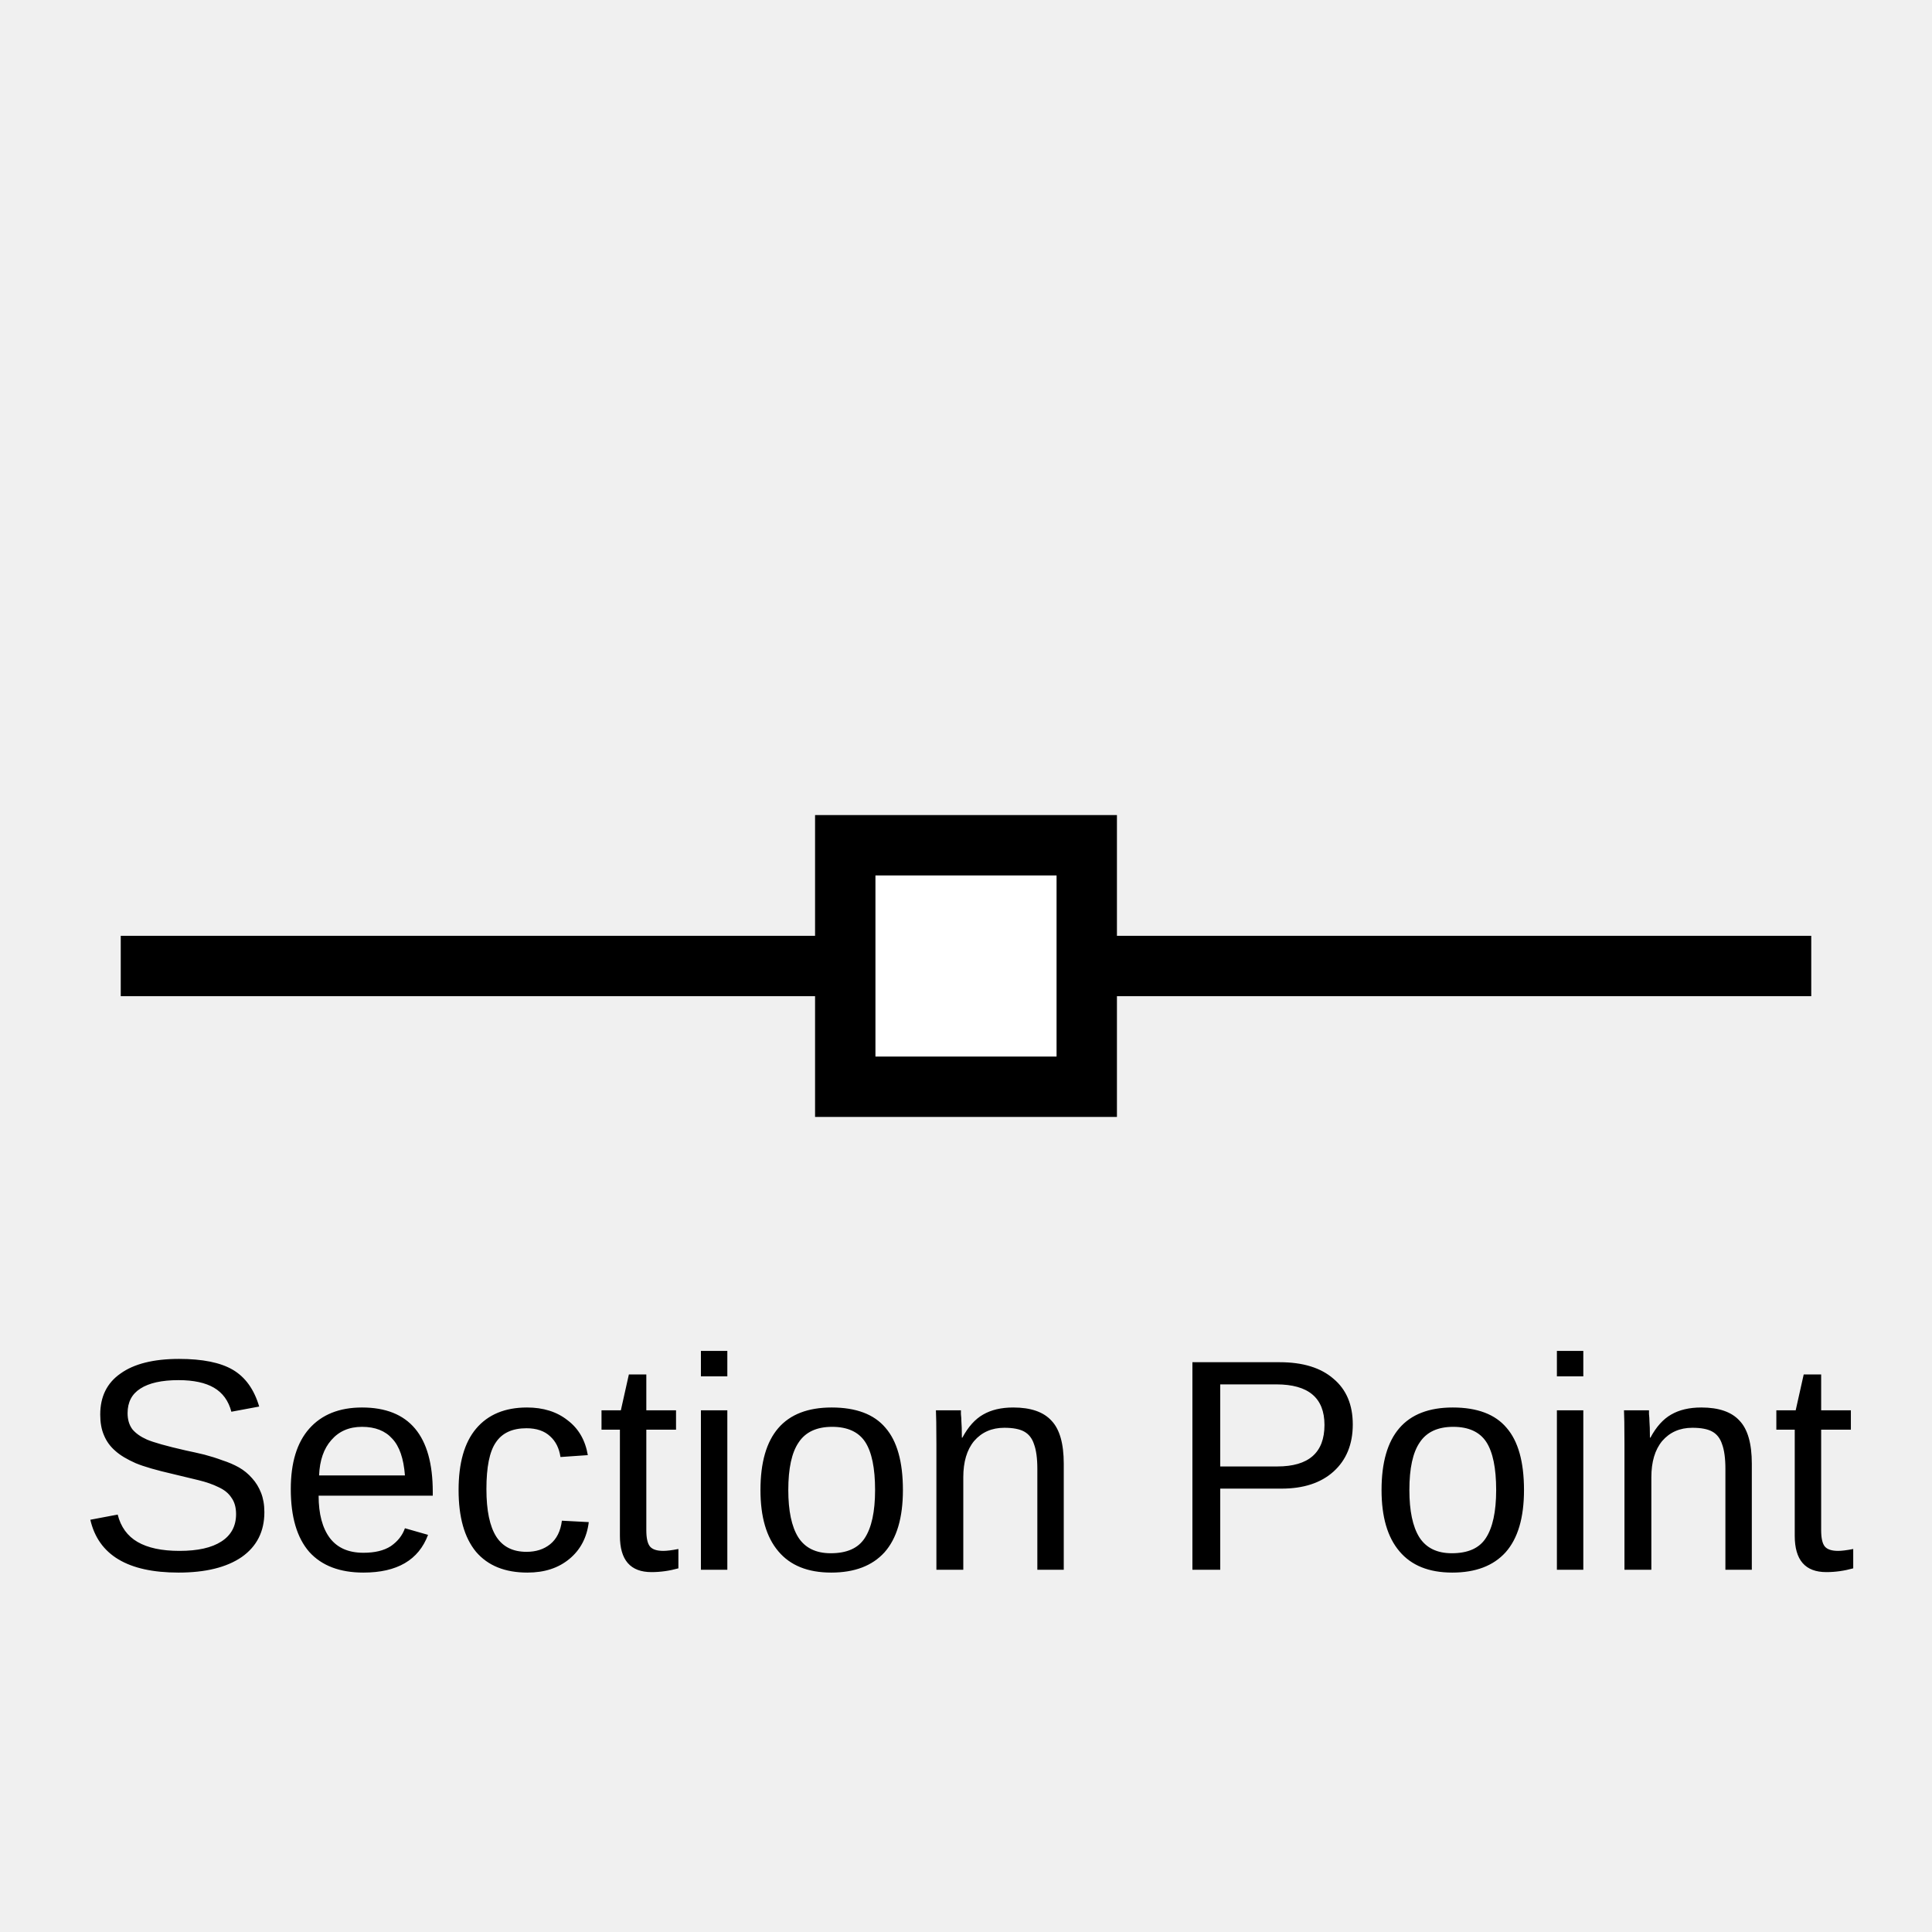
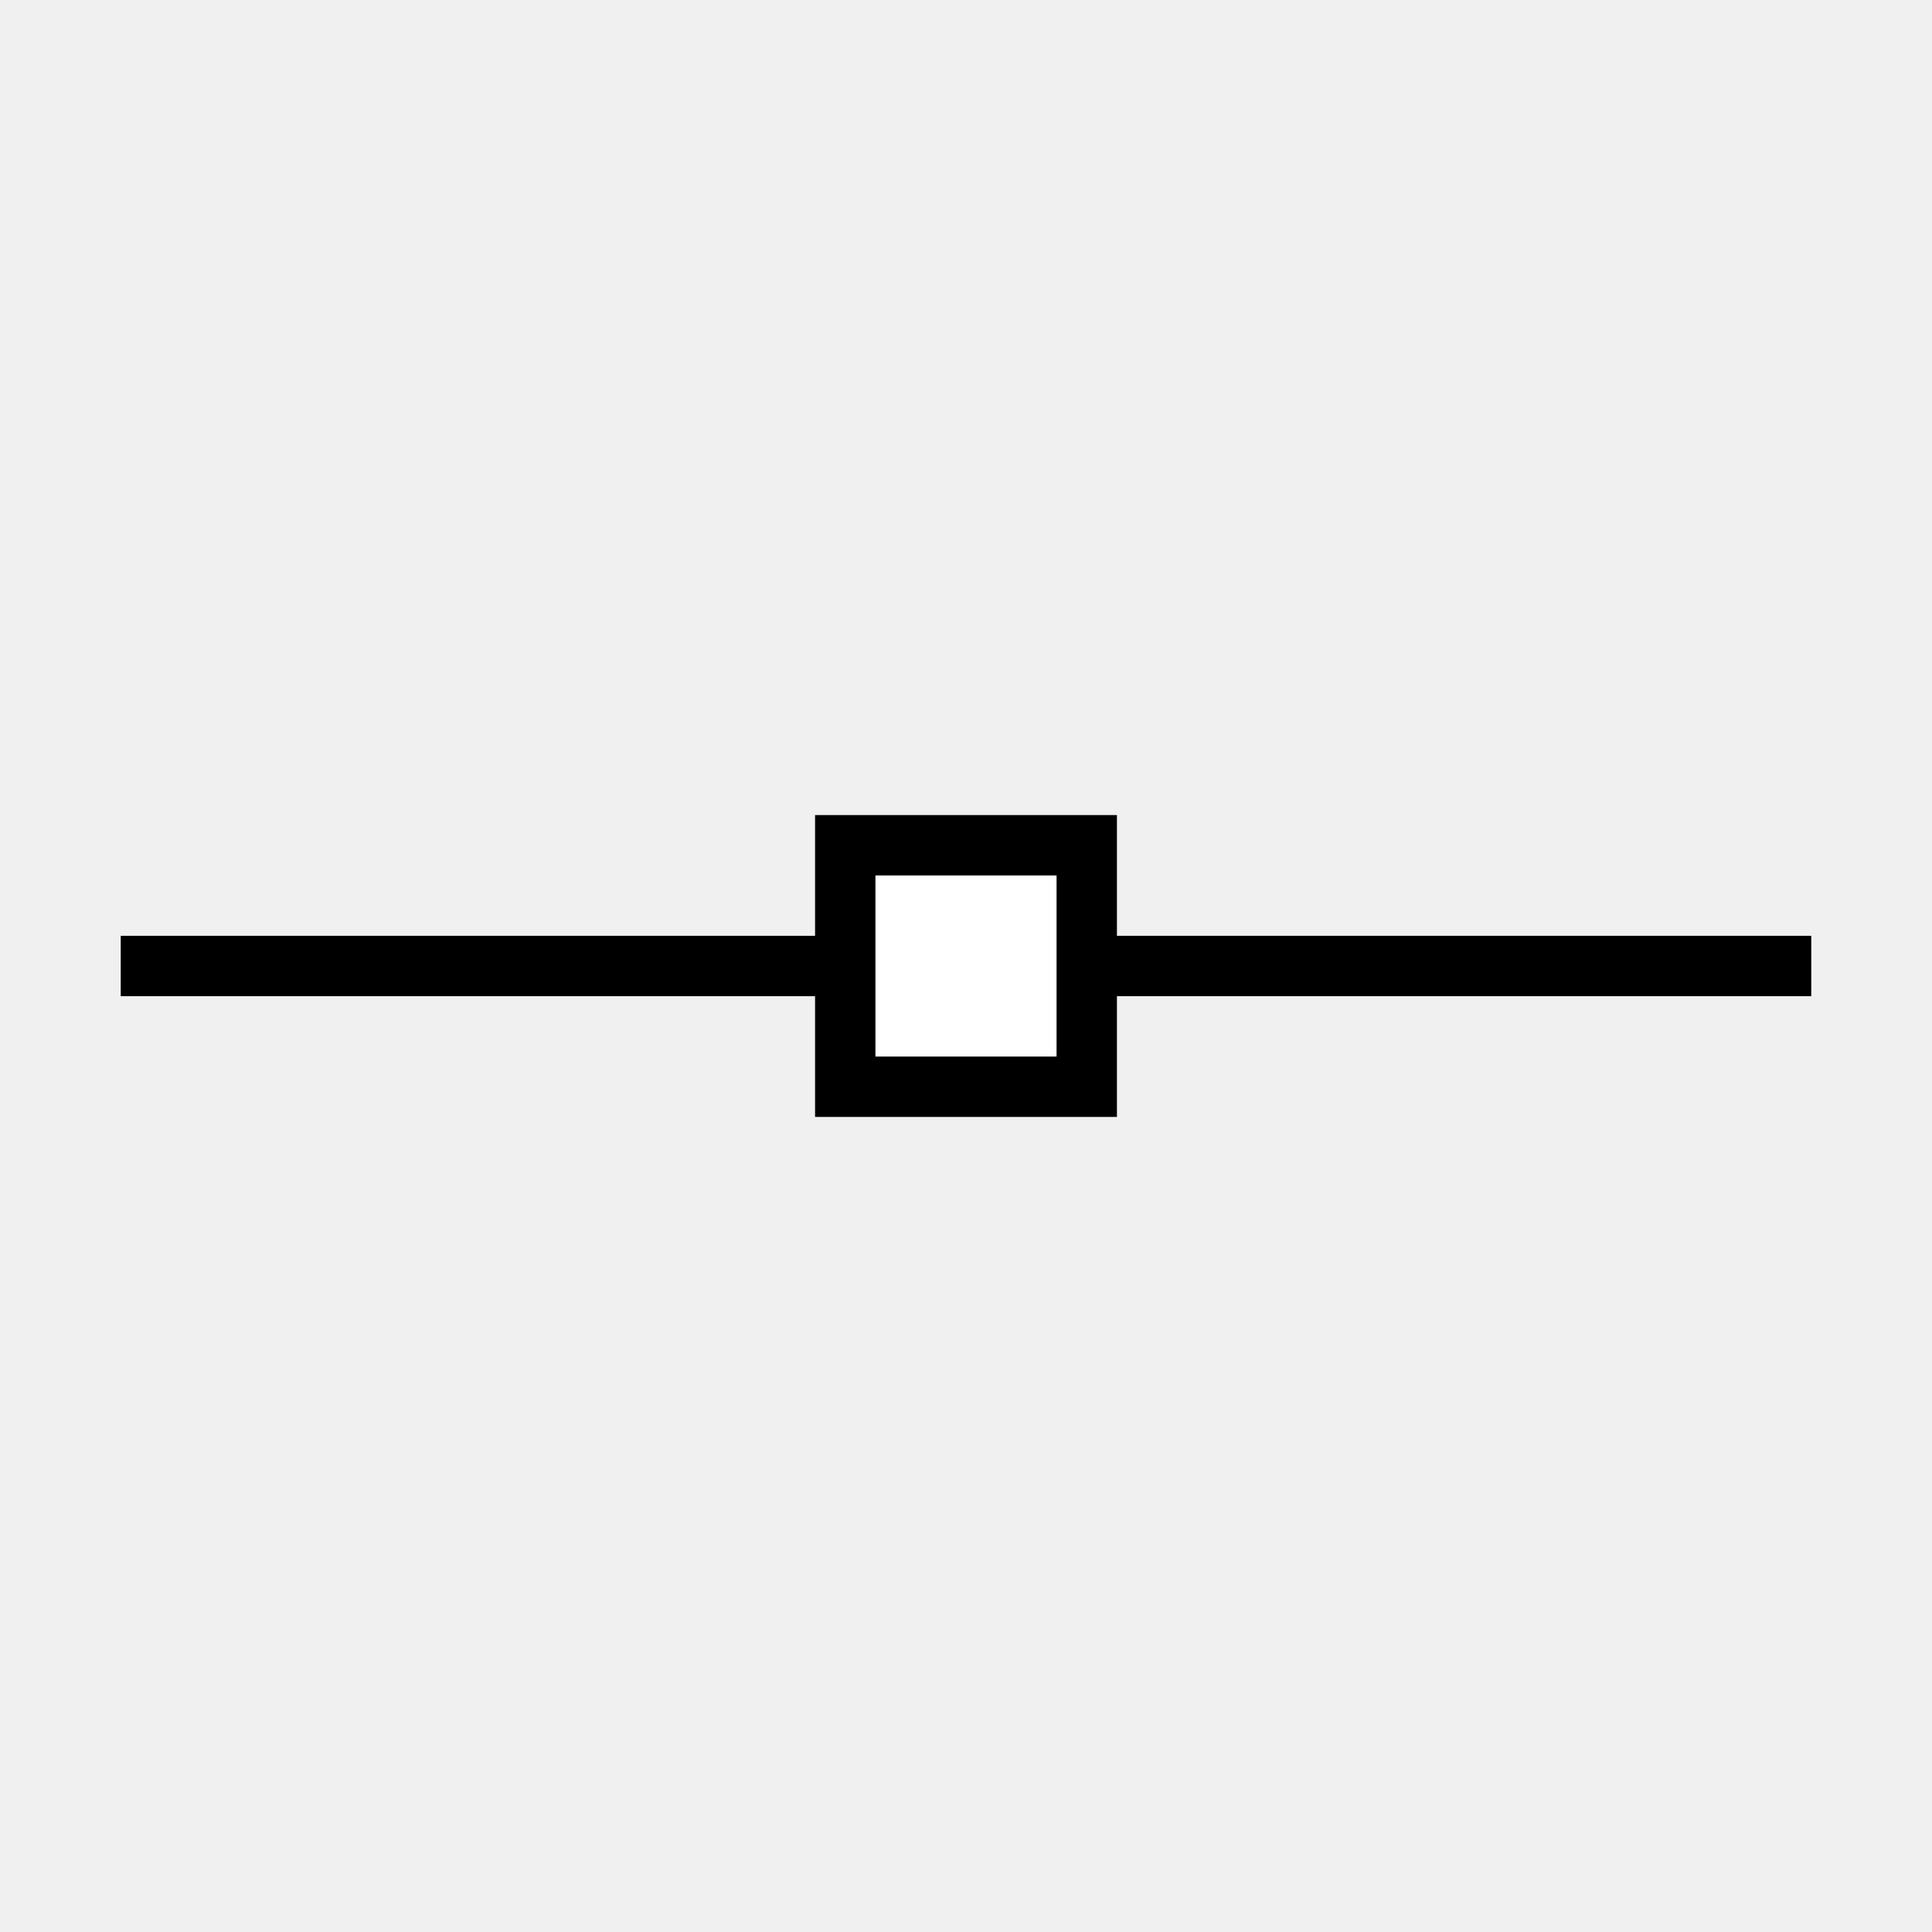
<svg xmlns="http://www.w3.org/2000/svg" width="64" height="64" viewBox="0 0 64 64">
  <rect x="28" y="28" width="8" height="8" fill="#FFFFFF" stroke="#000000" stroke-width="2" />
  <line x1="4" y1="32" x2="28" y2="32" stroke="#000000" stroke-width="2" />
  <line x1="36" y1="32" x2="60" y2="32" stroke="#000000" stroke-width="2" />
-   <text x="32" y="52" font-family="Arial" font-size="10" text-anchor="middle" fill="#000000">Section Point</text>
</svg>
